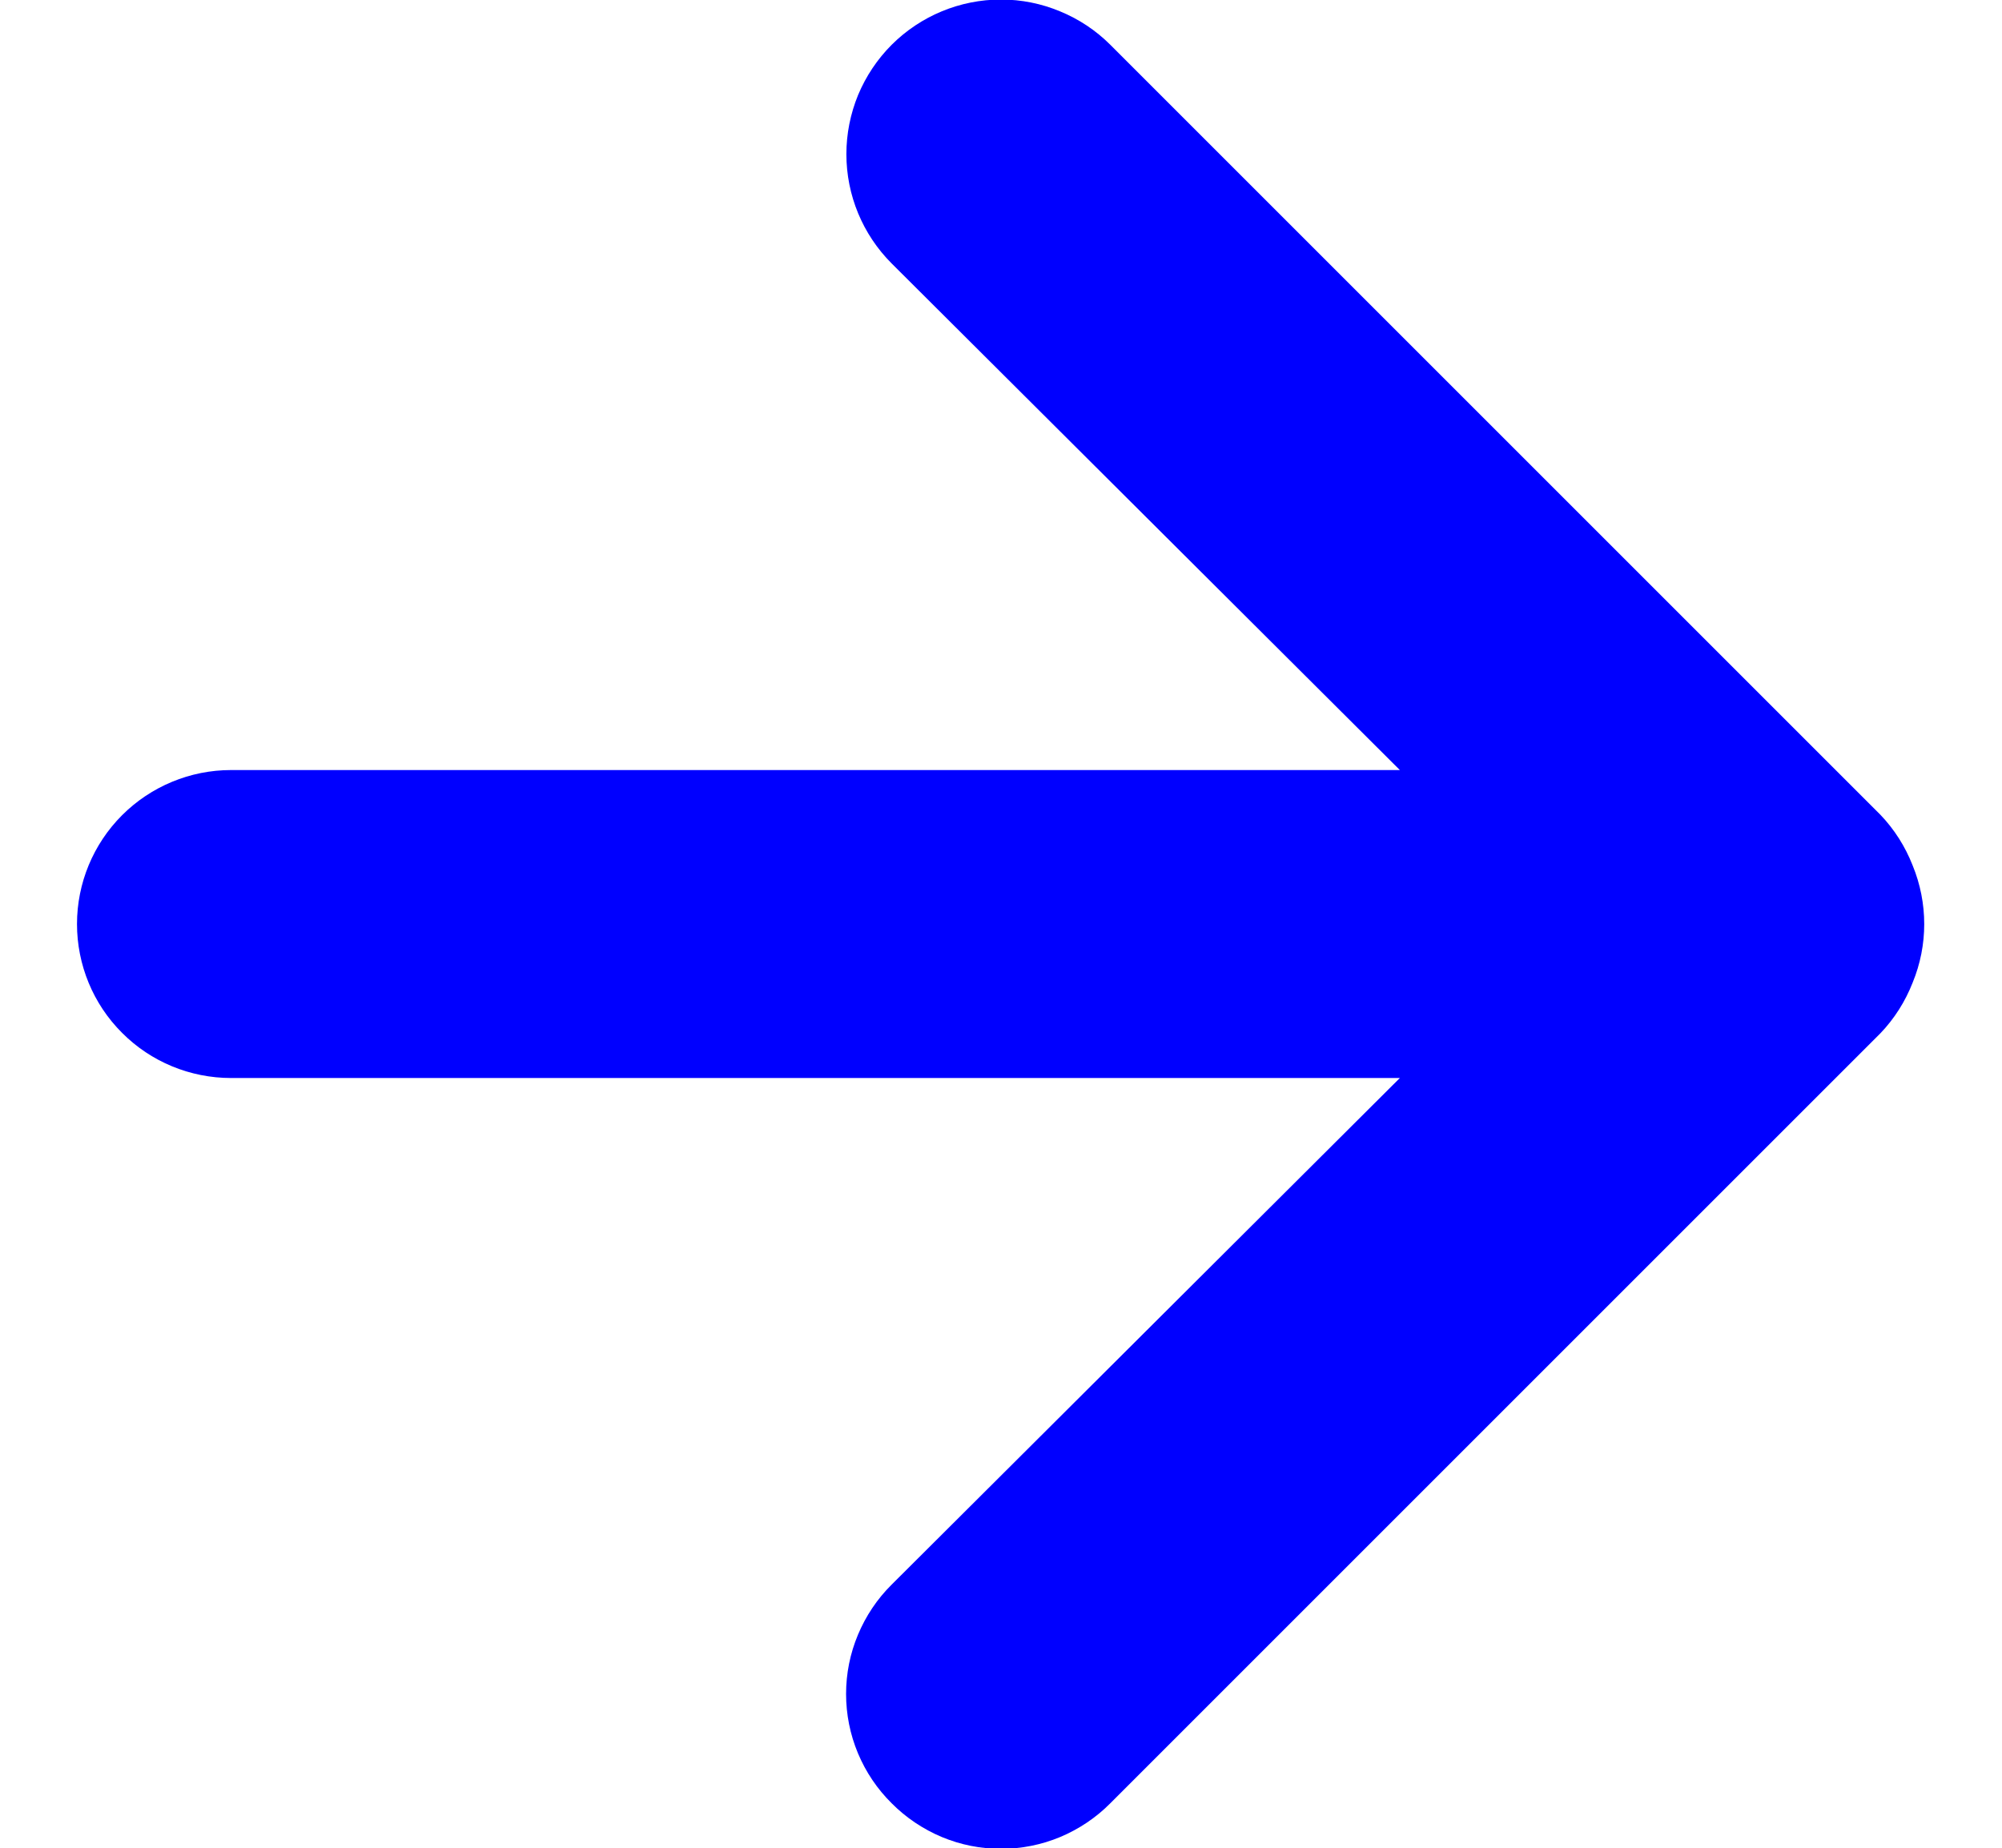
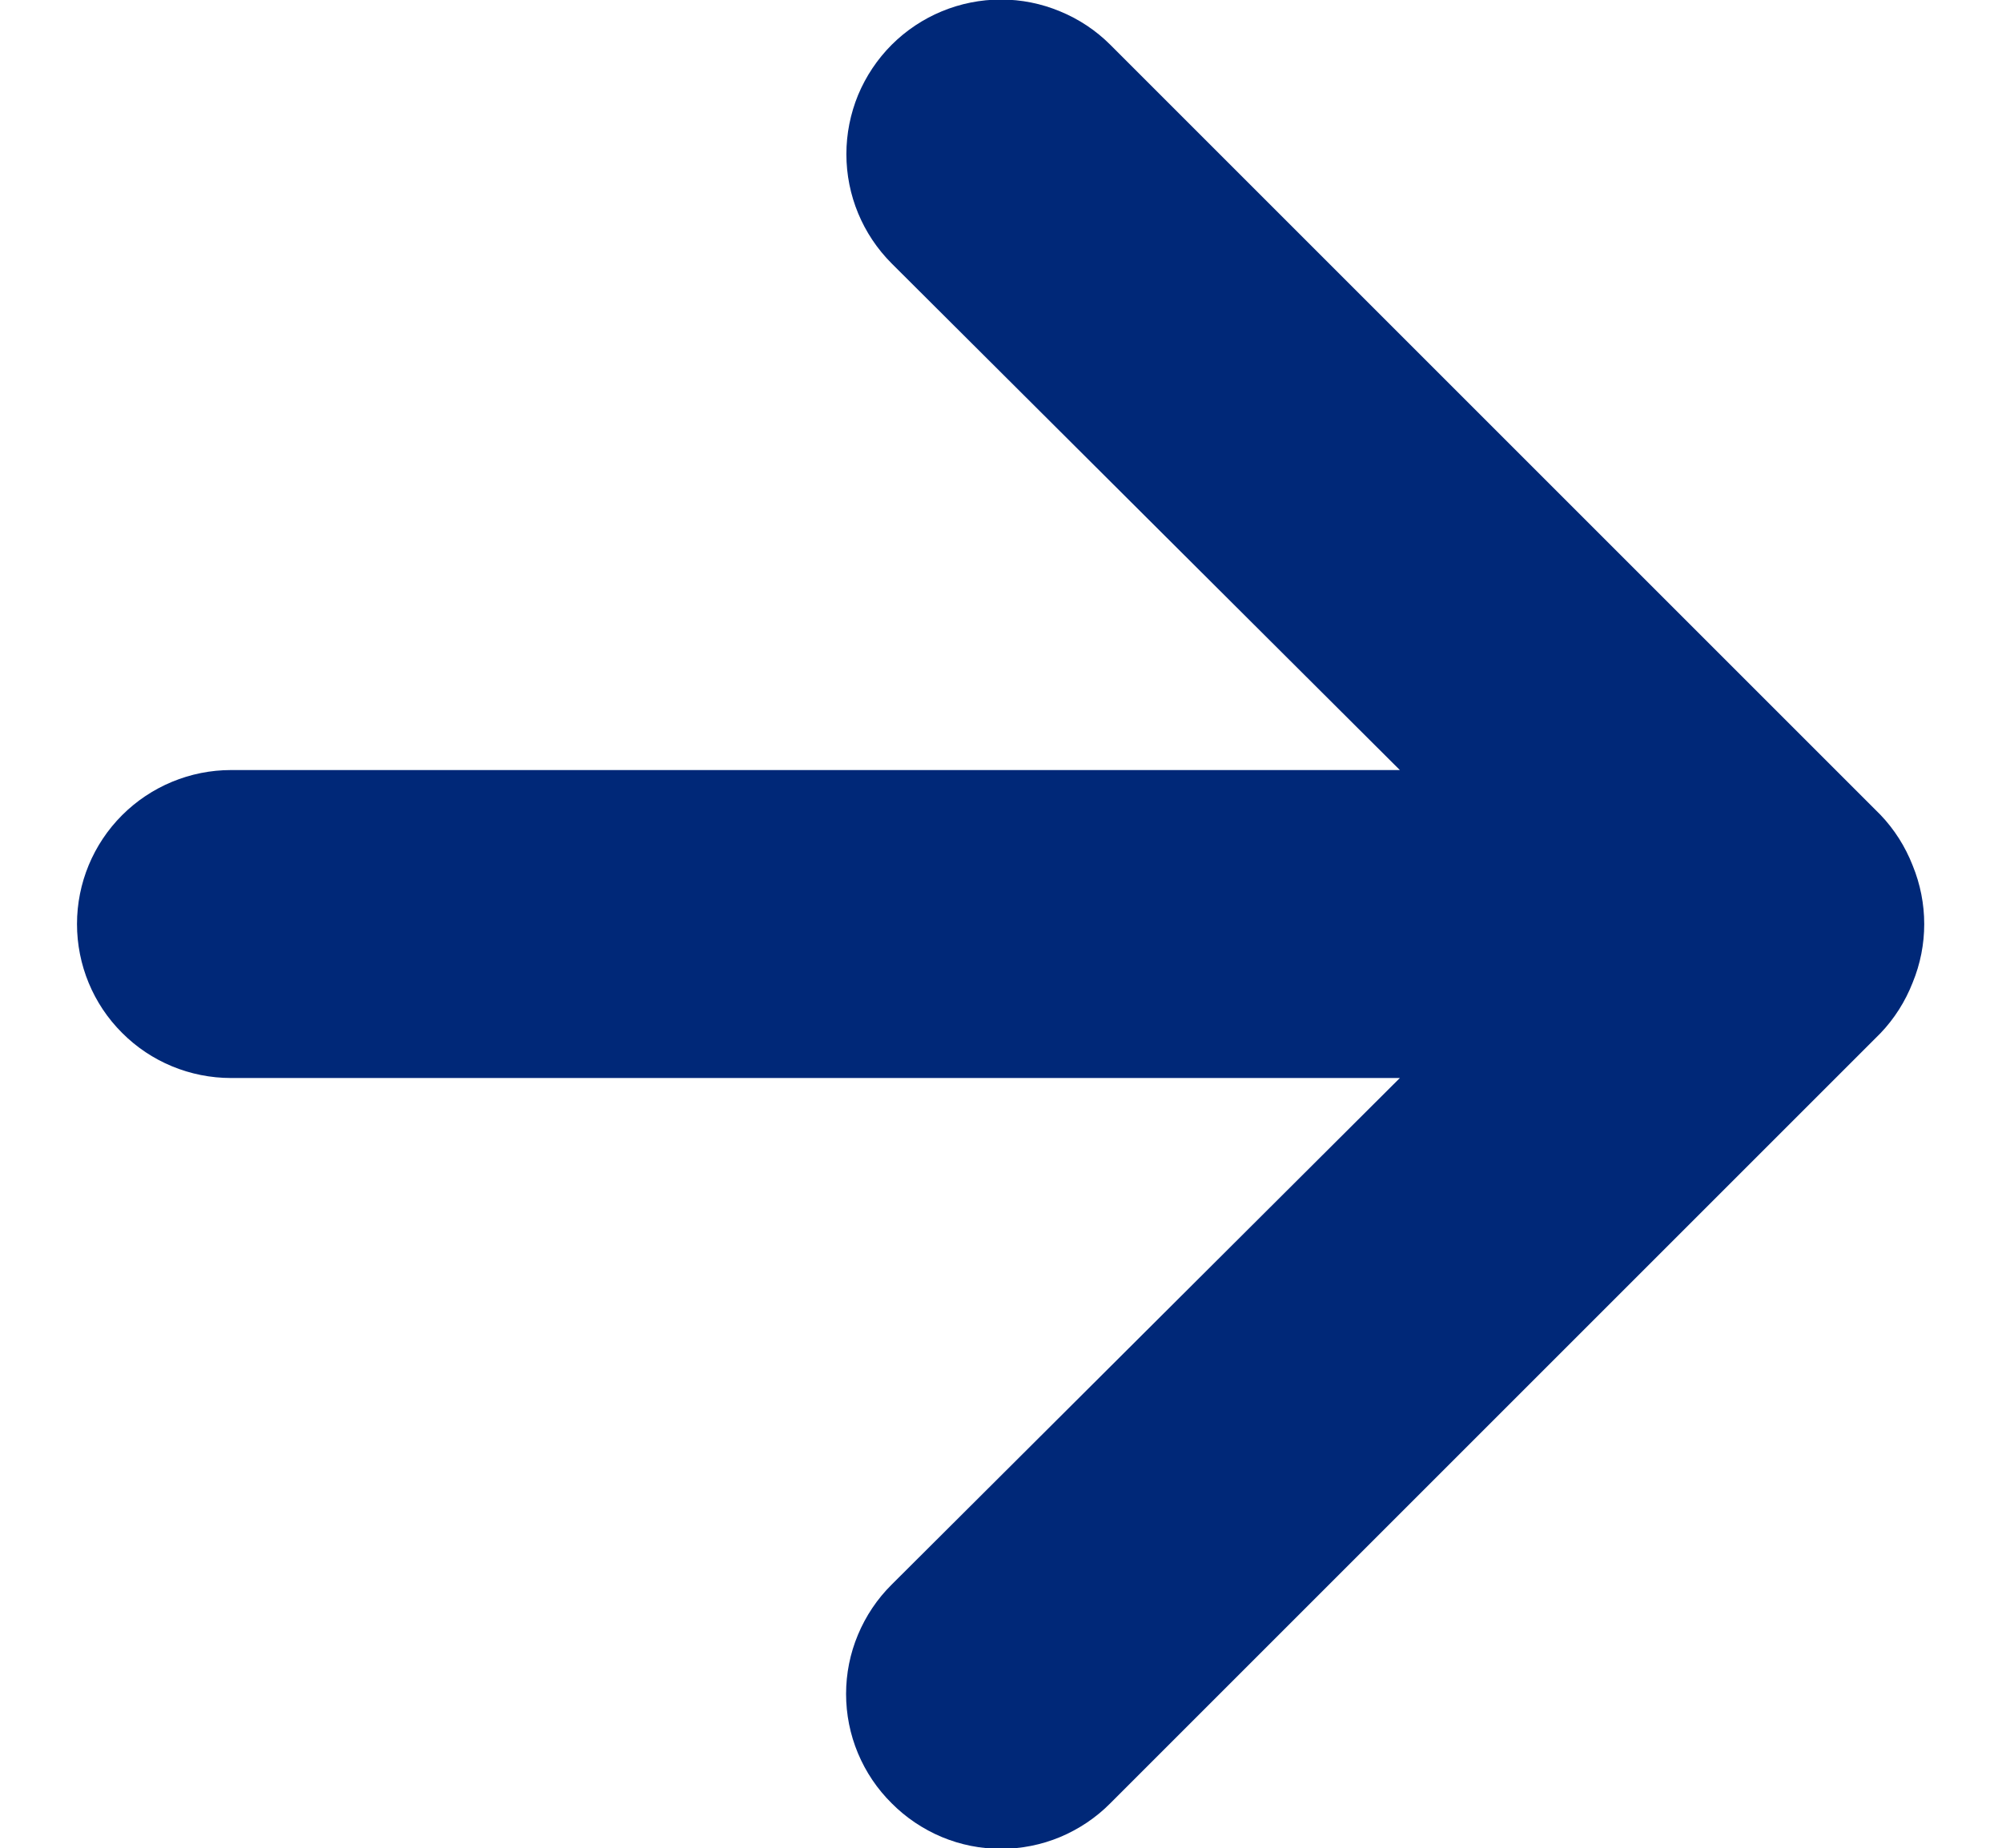
<svg xmlns="http://www.w3.org/2000/svg" width="13" height="12" viewBox="0 0 13 12" fill="none">
-   <path d="M12.42 5.621C12.372 5.498 12.301 5.386 12.21 5.291L7.21 0.291C7.117 0.198 7.006 0.124 6.884 0.074C6.762 0.023 6.632 -0.003 6.5 -0.003C6.234 -0.003 5.978 0.103 5.79 0.291C5.697 0.384 5.623 0.495 5.572 0.617C5.522 0.739 5.496 0.869 5.496 1.001C5.496 1.268 5.602 1.523 5.79 1.711L9.09 5.001H1.5C1.235 5.001 0.98 5.107 0.793 5.294C0.605 5.482 0.5 5.736 0.5 6.001C0.5 6.266 0.605 6.521 0.793 6.708C0.98 6.896 1.235 7.001 1.5 7.001H9.09L5.79 10.291C5.696 10.384 5.622 10.495 5.571 10.617C5.52 10.739 5.494 10.869 5.494 11.001C5.494 11.133 5.52 11.264 5.571 11.386C5.622 11.508 5.696 11.618 5.79 11.711C5.883 11.805 5.994 11.879 6.115 11.93C6.237 11.981 6.368 12.007 6.5 12.007C6.632 12.007 6.763 11.981 6.885 11.93C7.006 11.879 7.117 11.805 7.21 11.711L12.21 6.711C12.301 6.616 12.372 6.504 12.42 6.381C12.52 6.138 12.52 5.865 12.42 5.621Z" fill="blue" />
+   <path d="M12.42 5.621C12.372 5.498 12.301 5.386 12.21 5.291L7.21 0.291C7.117 0.198 7.006 0.124 6.884 0.074C6.762 0.023 6.632 -0.003 6.5 -0.003C6.234 -0.003 5.978 0.103 5.79 0.291C5.697 0.384 5.623 0.495 5.572 0.617C5.522 0.739 5.496 0.869 5.496 1.001C5.496 1.268 5.602 1.523 5.79 1.711L9.09 5.001H1.5C1.235 5.001 0.98 5.107 0.793 5.294C0.605 5.482 0.5 5.736 0.5 6.001C0.5 6.266 0.605 6.521 0.793 6.708C0.98 6.896 1.235 7.001 1.5 7.001H9.09L5.79 10.291C5.696 10.384 5.622 10.495 5.571 10.617C5.52 10.739 5.494 10.869 5.494 11.001C5.494 11.133 5.52 11.264 5.571 11.386C5.622 11.508 5.696 11.618 5.79 11.711C5.883 11.805 5.994 11.879 6.115 11.93C6.237 11.981 6.368 12.007 6.5 12.007C6.632 12.007 6.763 11.981 6.885 11.93C7.006 11.879 7.117 11.805 7.21 11.711L12.21 6.711C12.301 6.616 12.372 6.504 12.42 6.381C12.52 6.138 12.52 5.865 12.42 5.621Z" fill="#002878" />
</svg>
